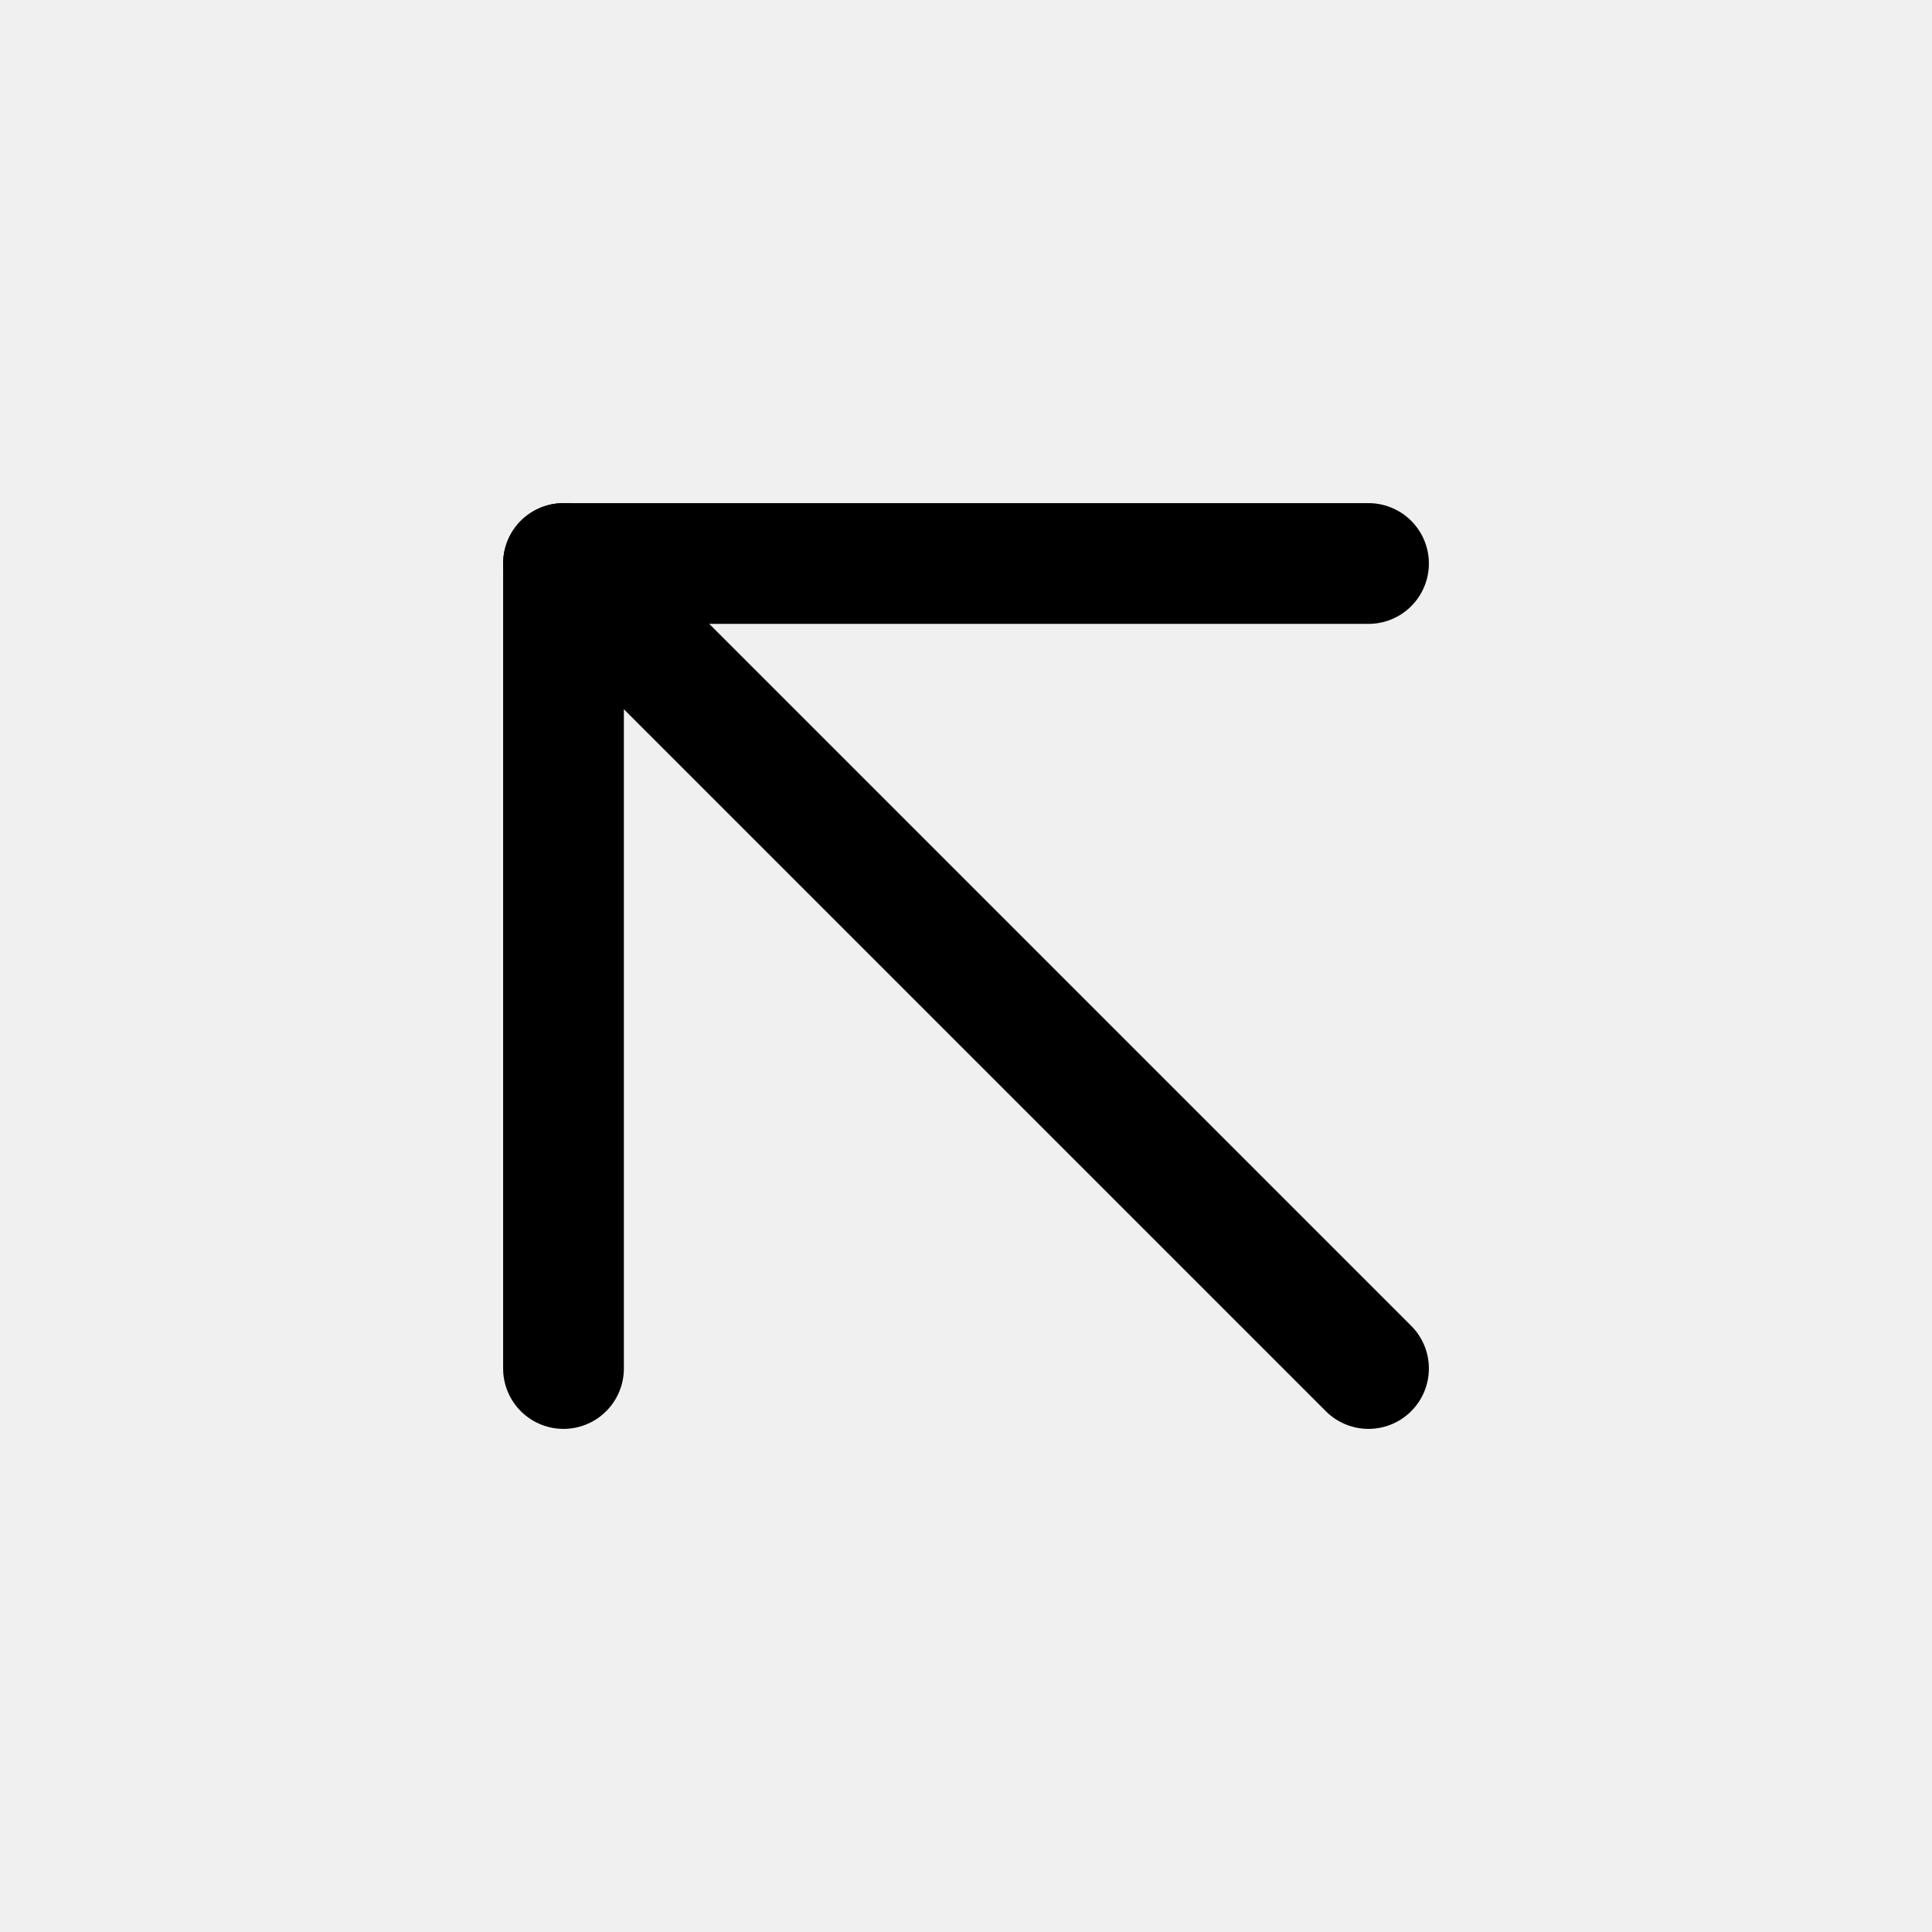
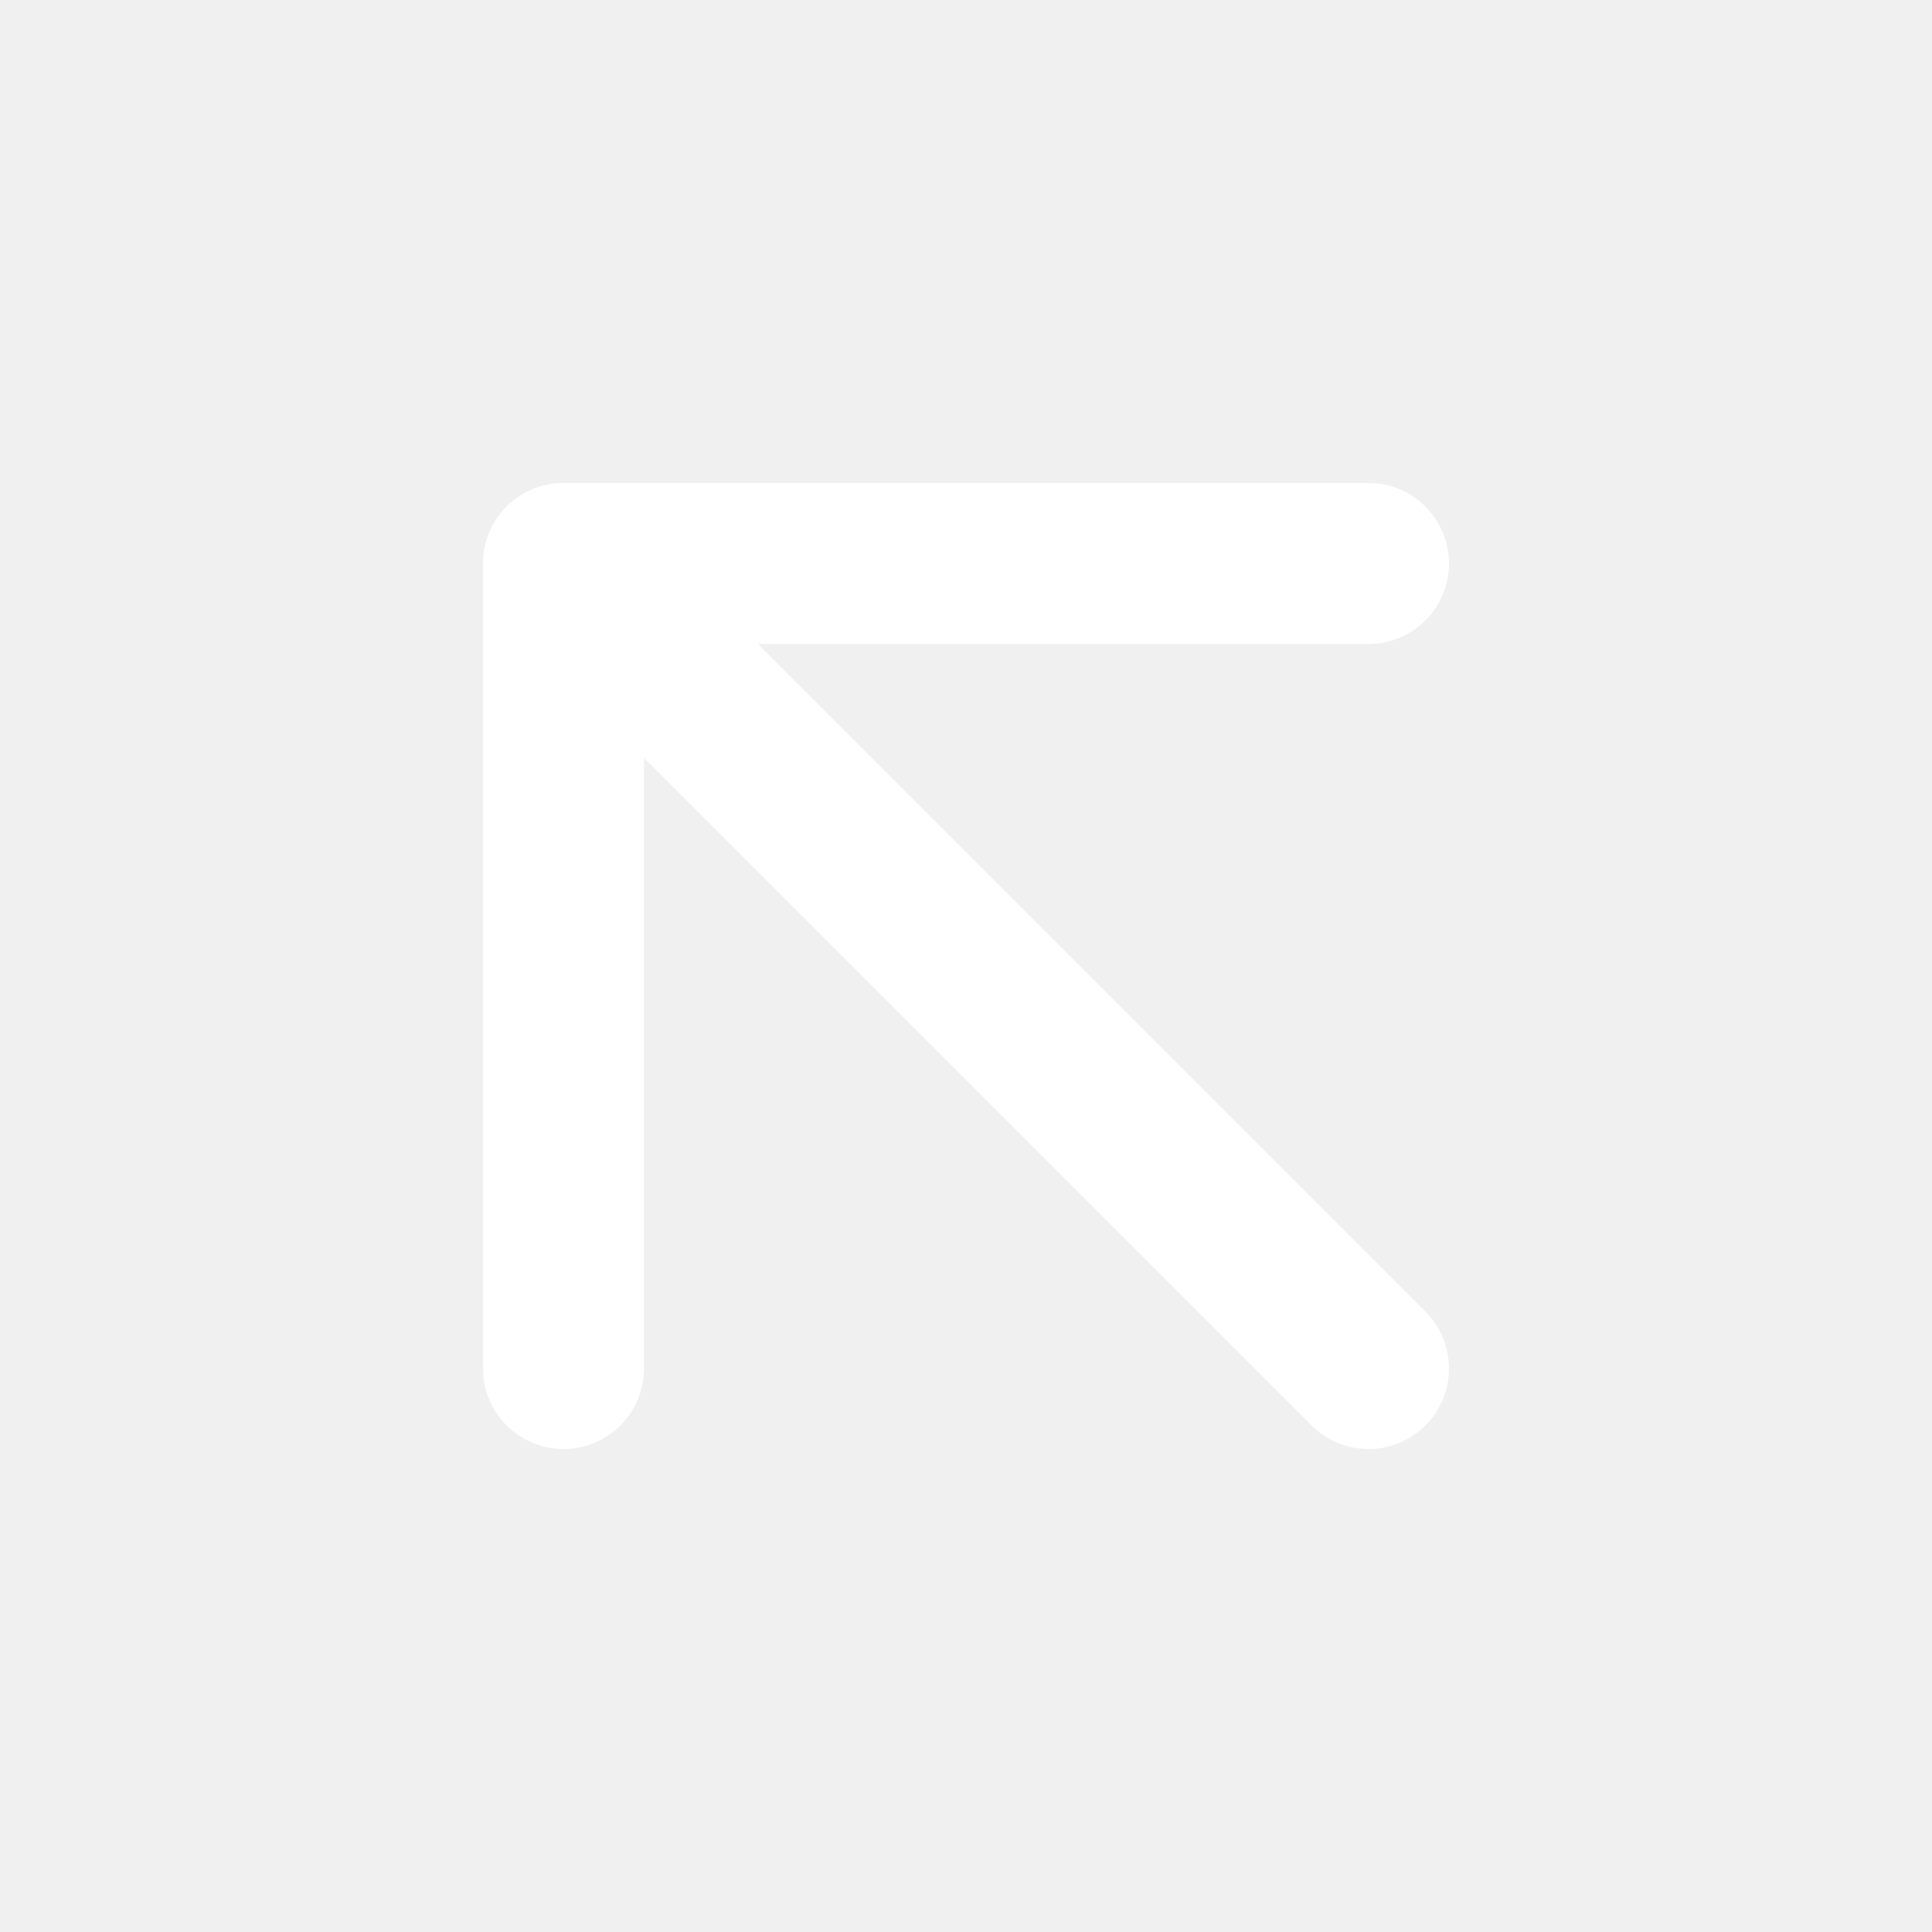
- <svg xmlns="http://www.w3.org/2000/svg" width="100" height="100" viewBox="0 0 24 24" fill="none" stroke="currentColor" stroke-width="1.5" stroke-linecap="round" stroke-linejoin="round" class="feather feather-arrow-up-left">
+ <svg xmlns="http://www.w3.org/2000/svg" width="64" height="64" viewBox="0 0 24 24" fill="none" stroke="white" stroke-width="2" stroke-linecap="round" stroke-linejoin="round" class="feather feather-arrow-up-left">
  <line x1="17" y1="17" x2="7" y2="7" />
  <polyline points="7 17 7 7 17 7" />
</svg>
